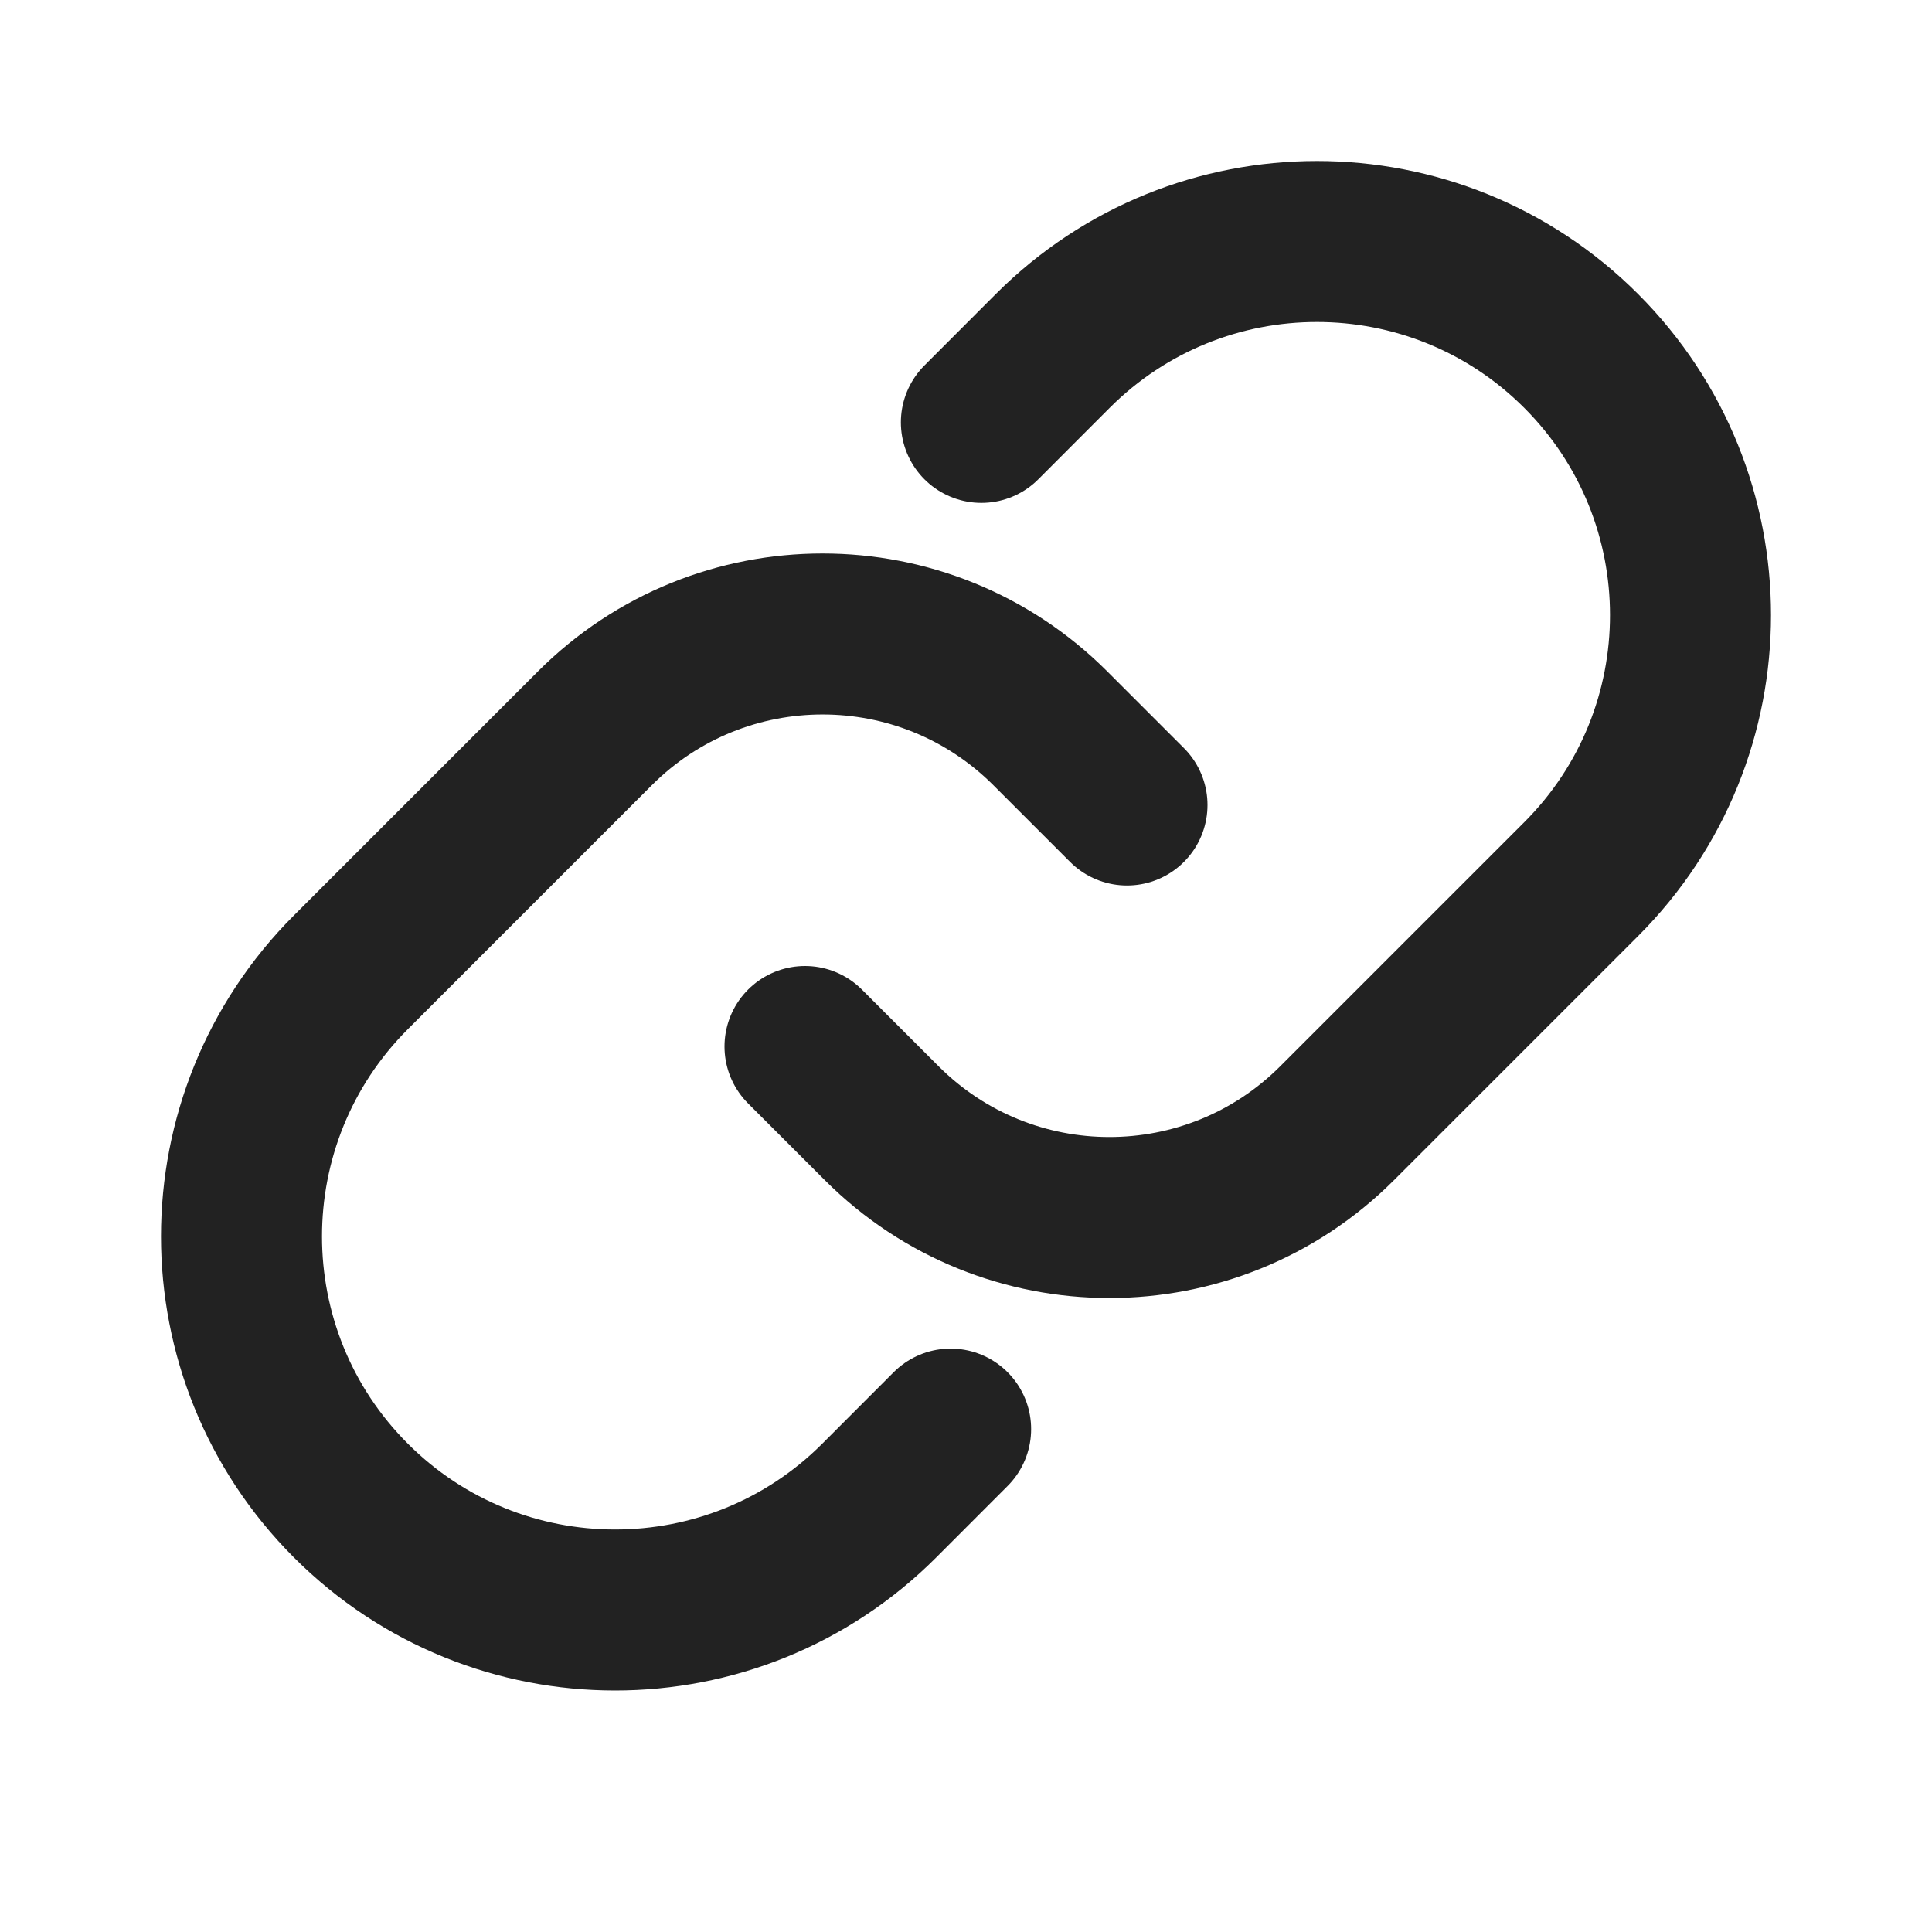
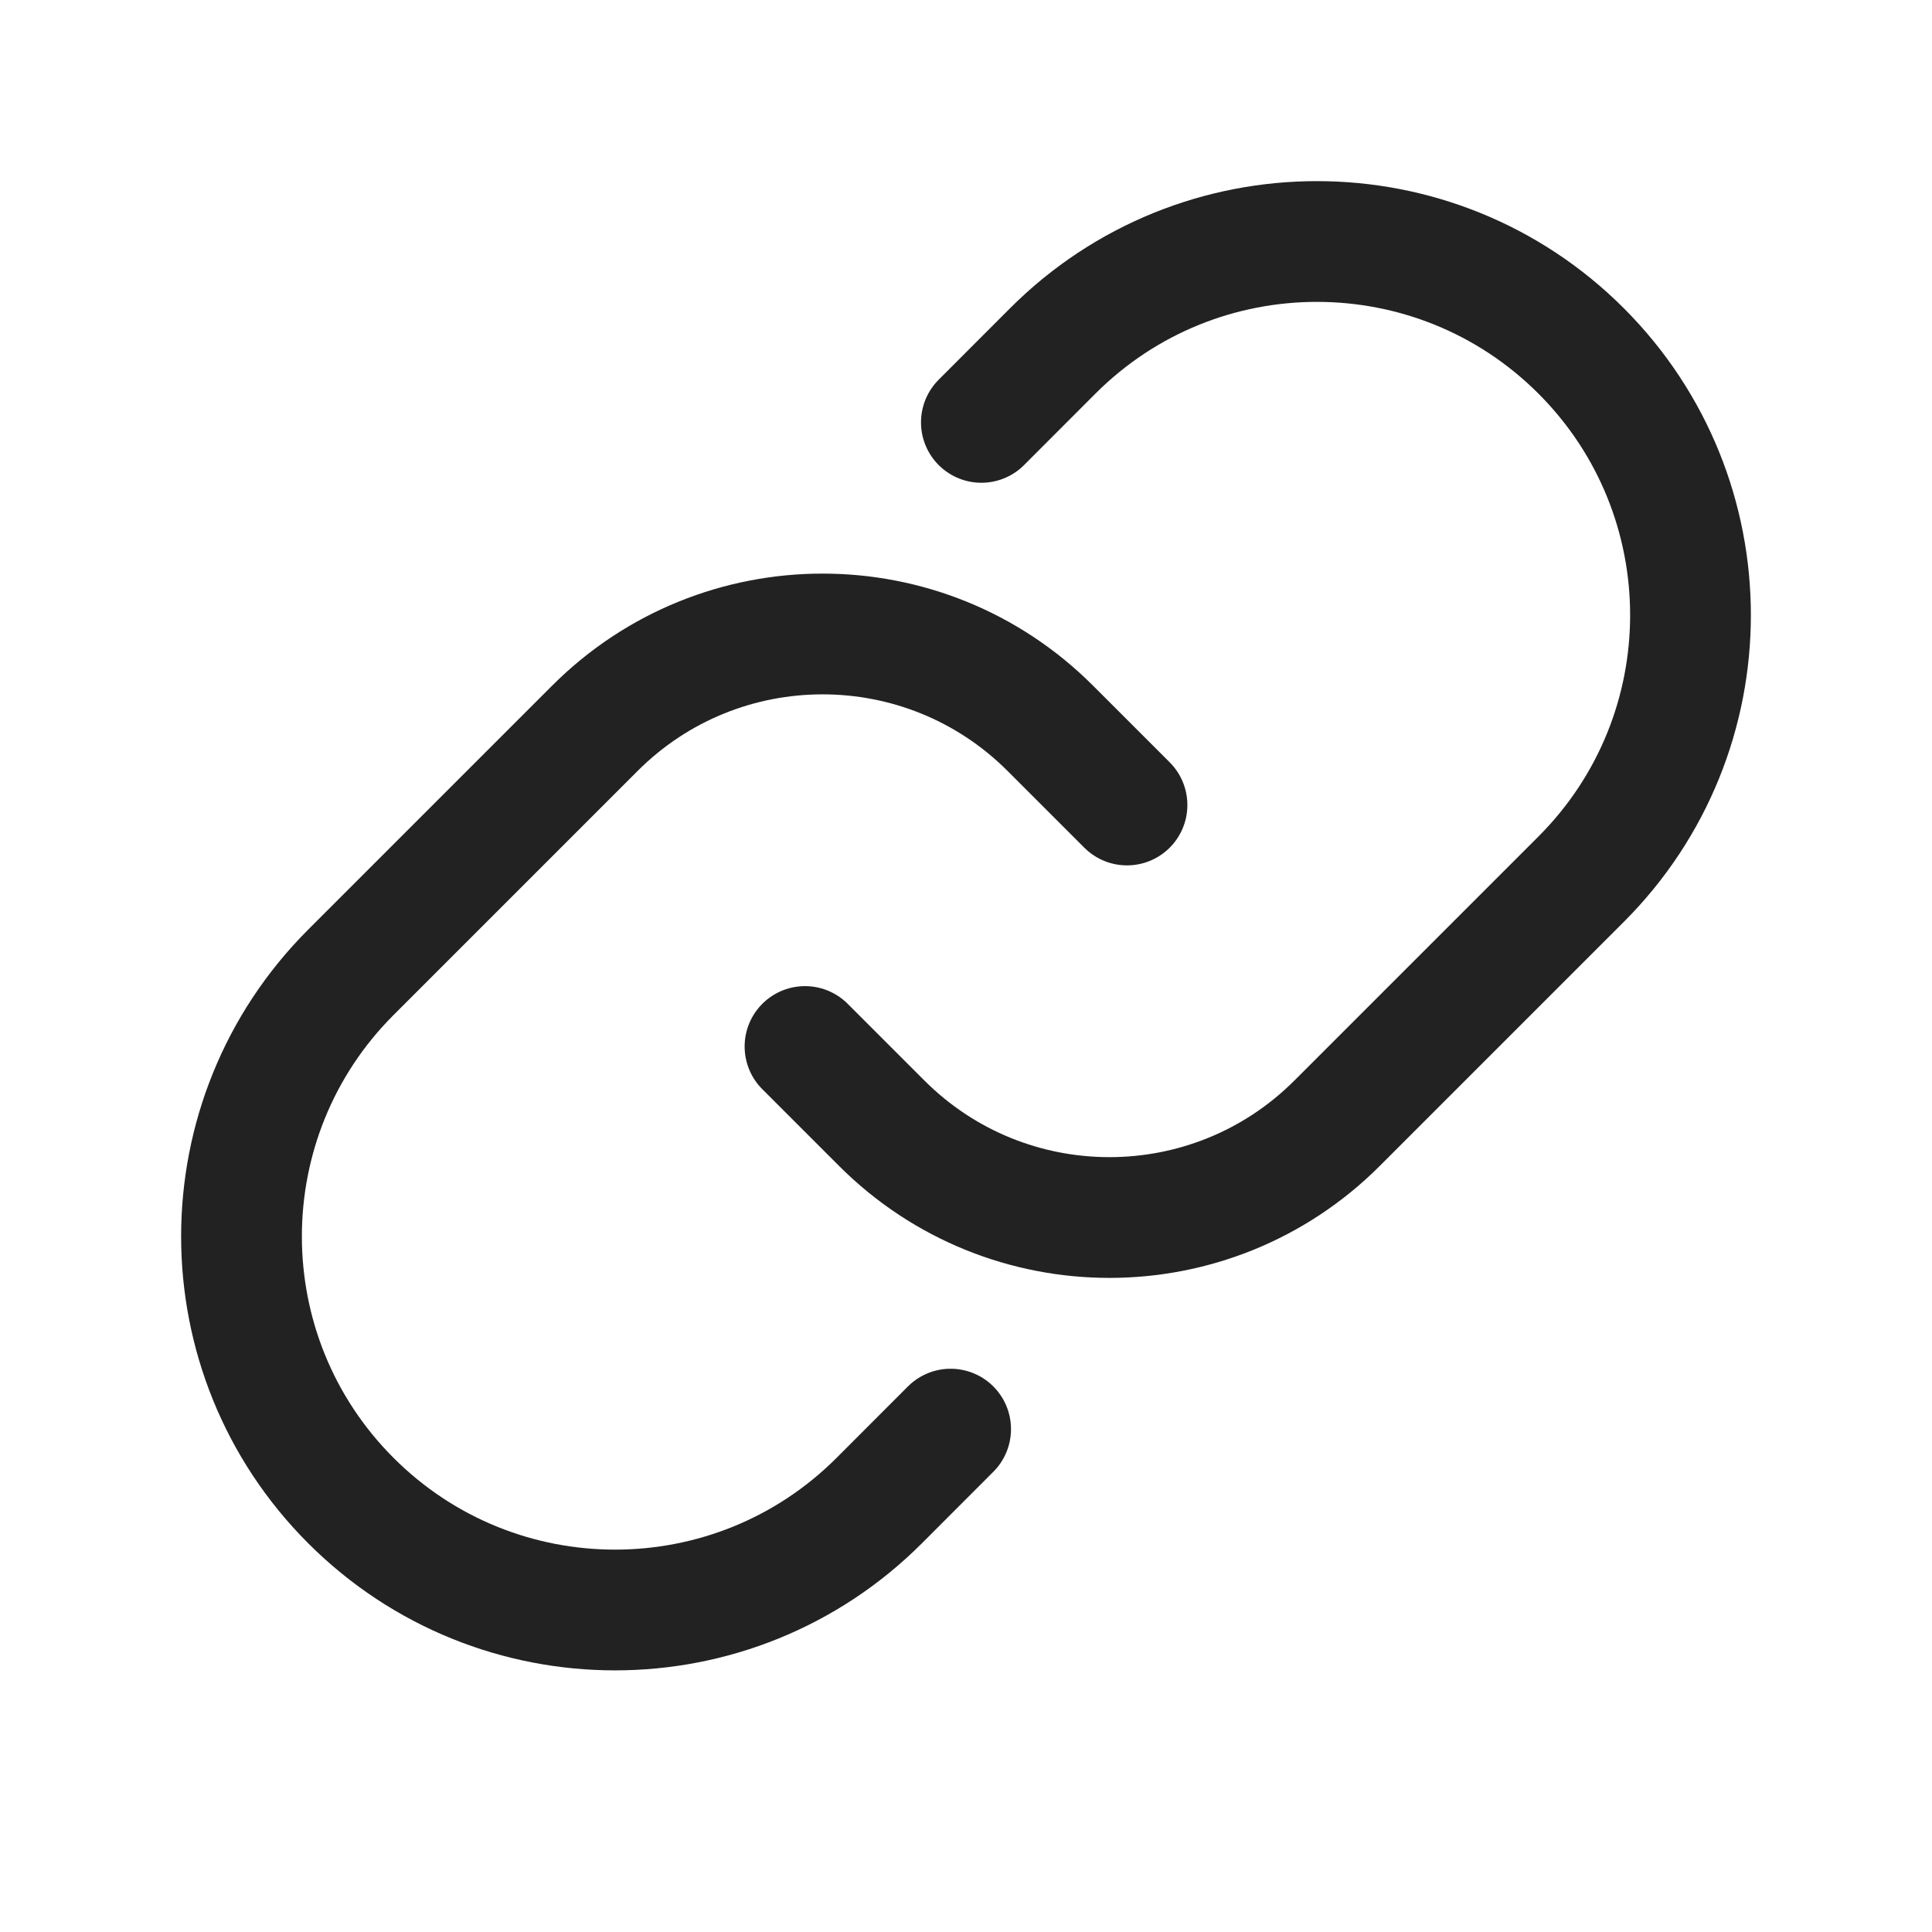
<svg xmlns="http://www.w3.org/2000/svg" width="24" height="24" viewBox="0 0 24 24" fill="none">
-   <path d="M10 13L10.953 13.953V13.953C12.515 15.515 15.048 15.515 16.61 13.953C16.61 13.953 16.61 13.953 16.61 13.953L19.641 10.922V10.922C21.453 9.11 21.453 6.172 19.641 4.359V4.359C17.829 2.547 14.89 2.547 13.078 4.359L12.191 5.247" stroke="#222222" stroke-width="2" stroke-linecap="round" stroke-linejoin="round" vector-effect="non-scaling-stroke" />
-   <path d="M14 10L13.047 9.047V9.047C11.485 7.485 8.952 7.485 7.39 9.047C7.39 9.047 7.39 9.047 7.39 9.047L4.359 12.078V12.078C2.547 13.89 2.547 16.829 4.359 18.641H4.359C6.171 20.453 9.11 20.453 10.922 18.641L11.809 17.753" stroke="#222222" stroke-width="2" stroke-linecap="round" stroke-linejoin="round" vector-effect="non-scaling-stroke" />
+   <path d="M10 13L10.953 13.953V13.953C12.515 15.515 15.048 15.515 16.61 13.953C16.61 13.953 16.61 13.953 16.61 13.953L19.641 10.922V10.922C21.453 9.11 21.453 6.172 19.641 4.359V4.359C17.829 2.547 14.89 2.547 13.078 4.359L12.191 5.247" stroke="#222222" stroke-width="1.5" stroke-linecap="round" stroke-linejoin="round" />
+   <path d="M14 10L13.047 9.047V9.047C11.485 7.485 8.952 7.485 7.39 9.047C7.39 9.047 7.39 9.047 7.39 9.047L4.359 12.078V12.078C2.547 13.89 2.547 16.829 4.359 18.641H4.359C6.171 20.453 9.11 20.453 10.922 18.641L11.809 17.753" stroke="#222222" stroke-width="1.5" stroke-linecap="round" stroke-linejoin="round" />
</svg>
